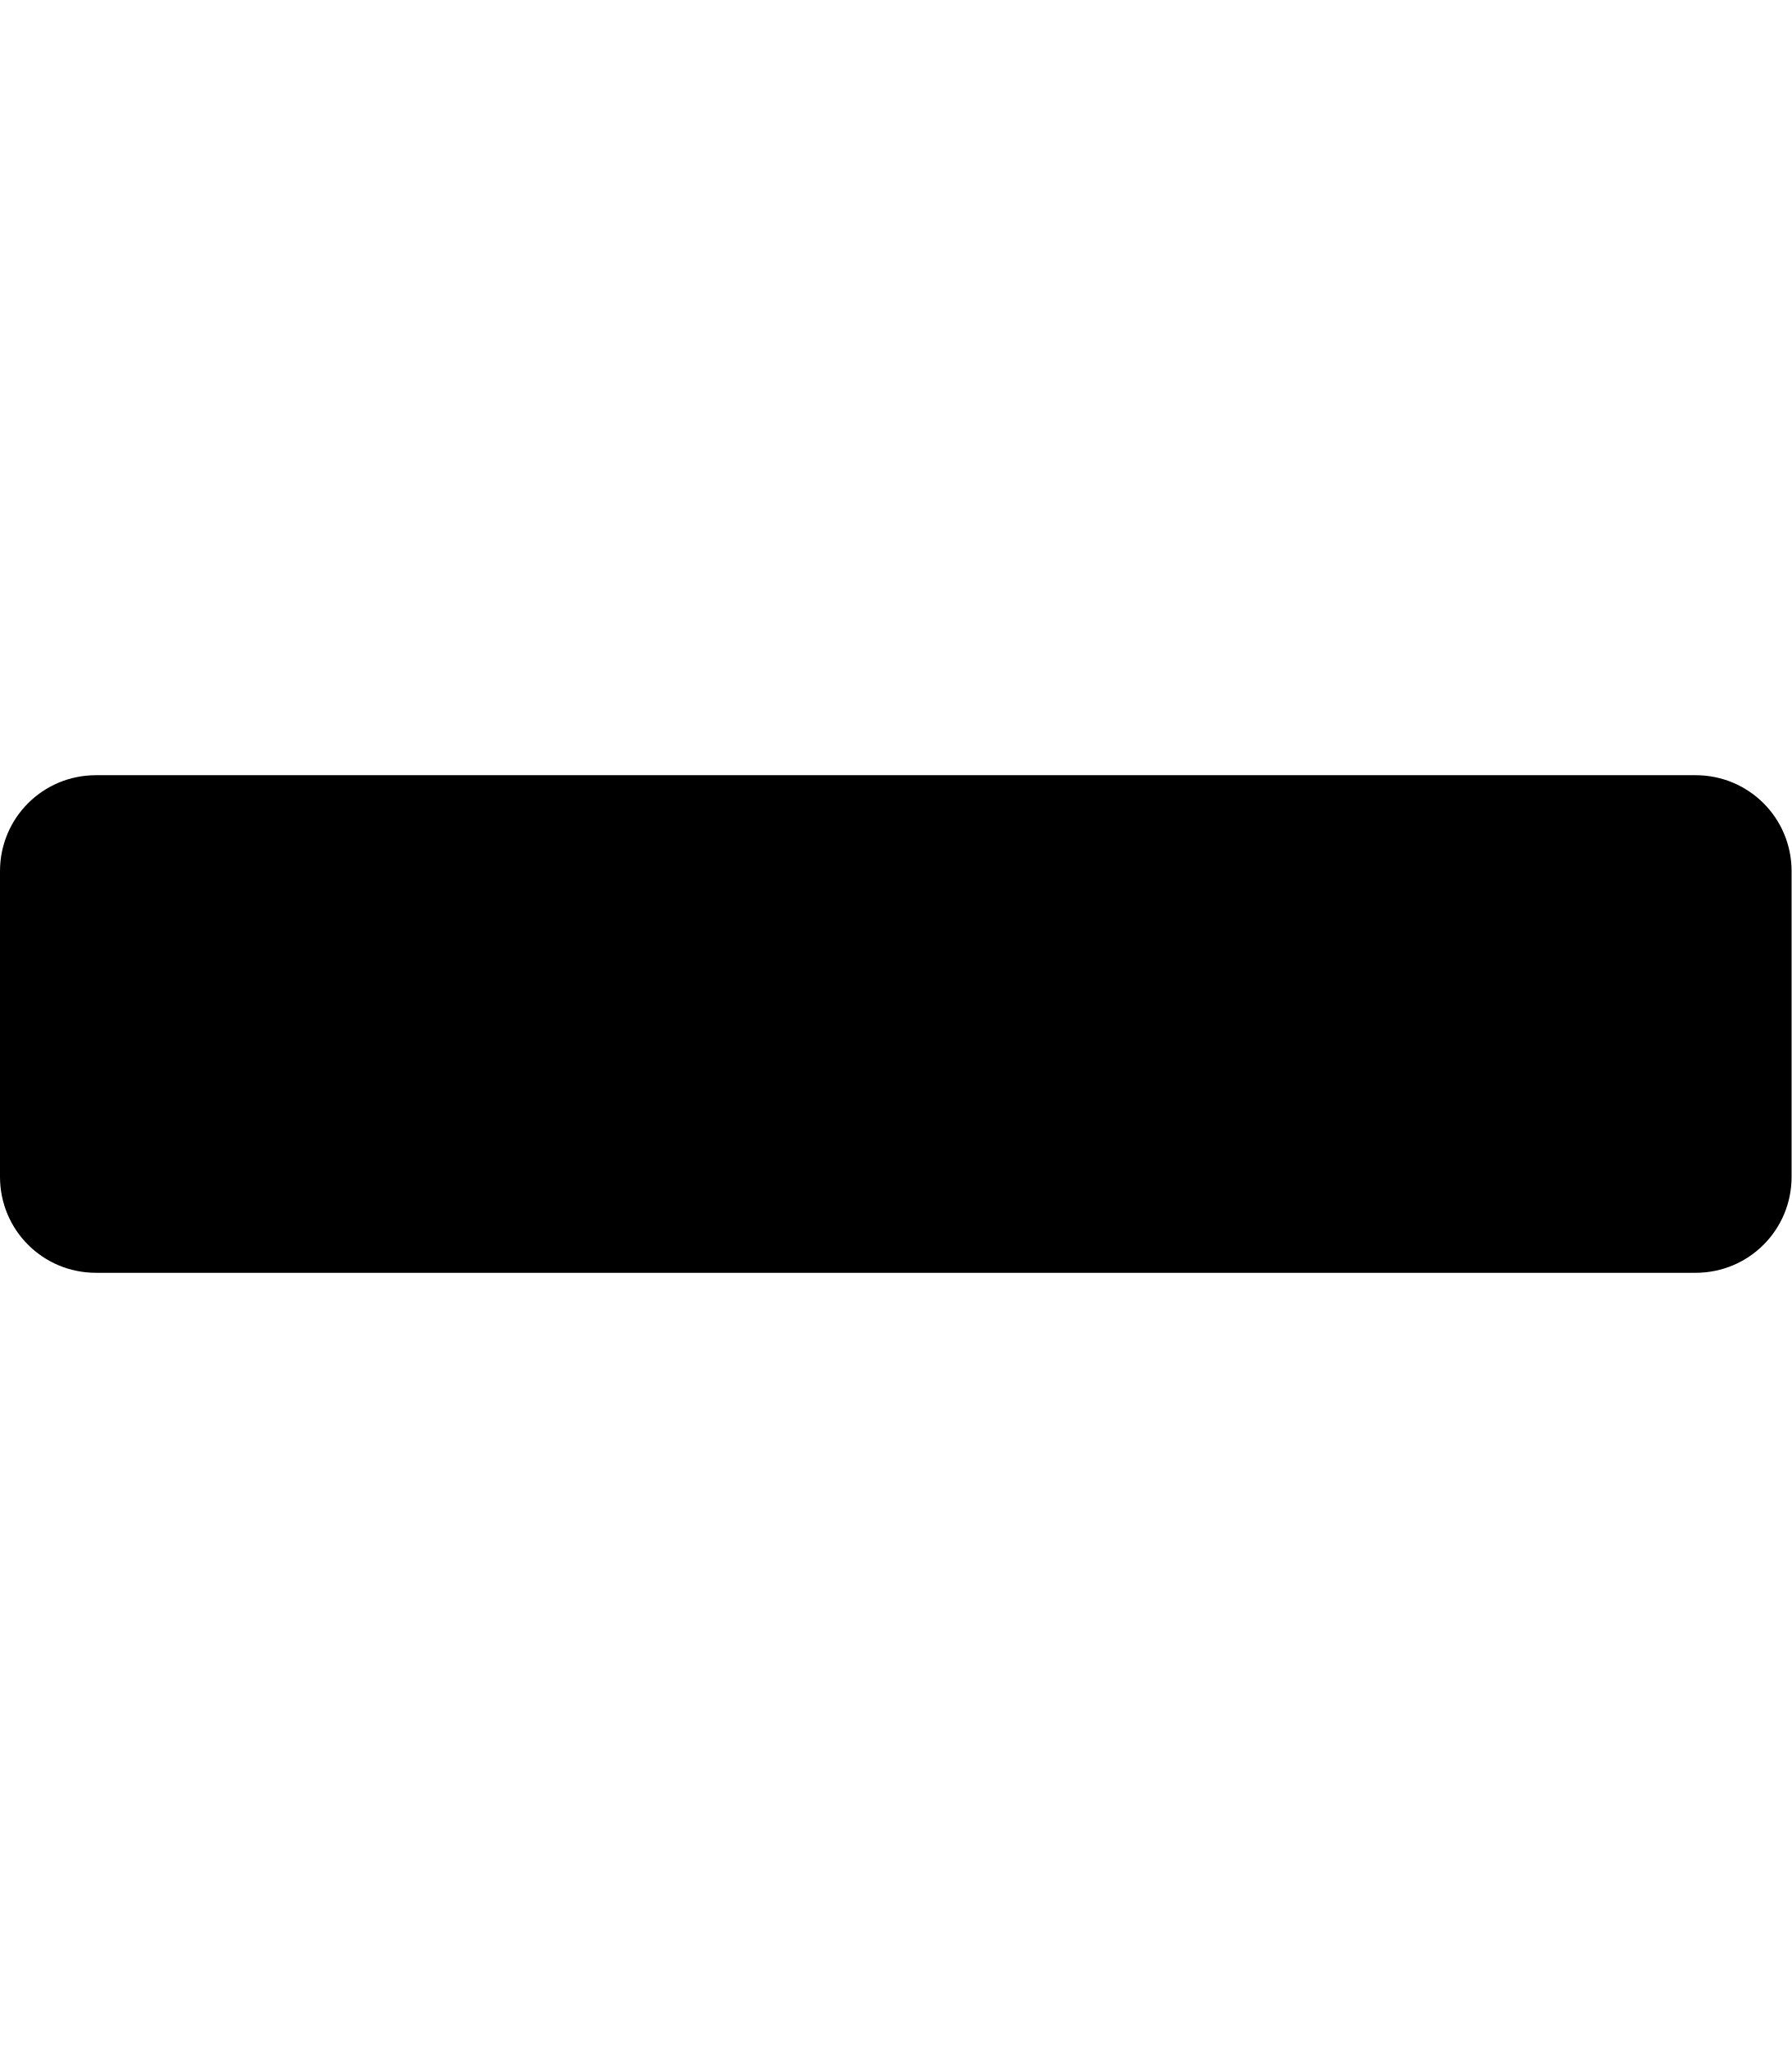
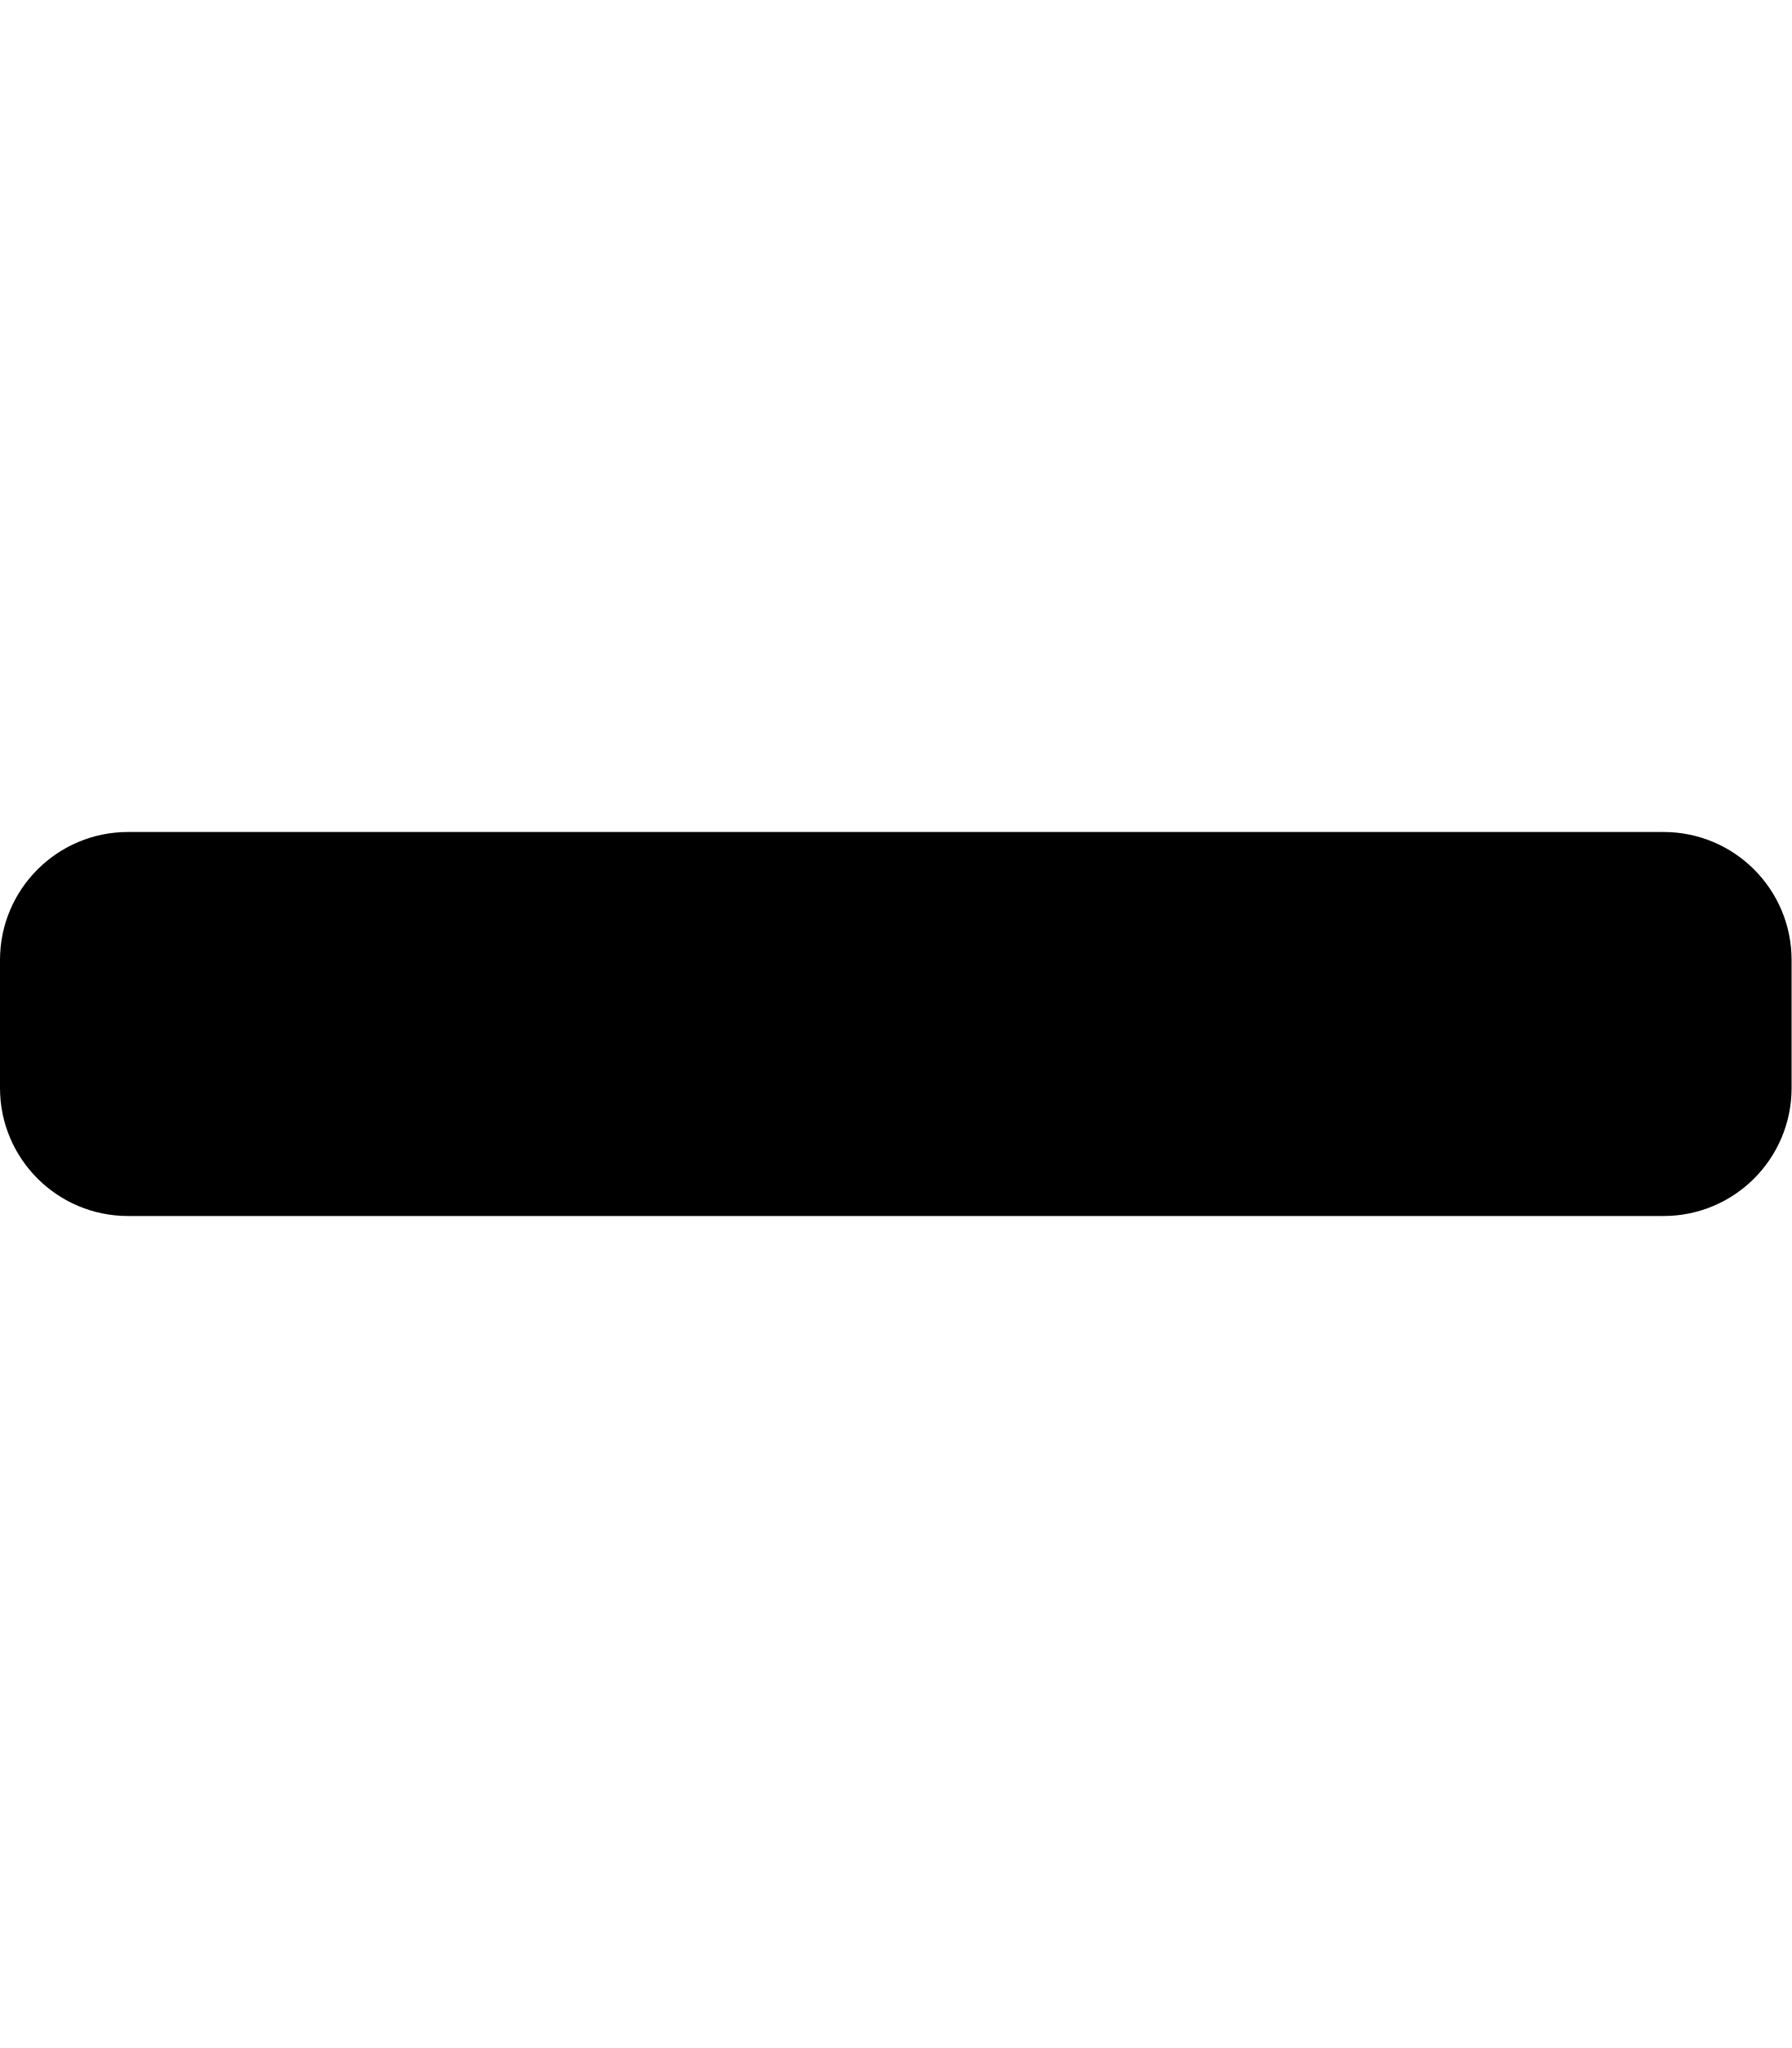
<svg xmlns="http://www.w3.org/2000/svg" viewBox="0 0 448 512">
-   <path d="M424 318.2c13.3 0 24-10.7 24-24v-76.4c0-13.3-10.7-24-24-24H24c-13.3 0-24 10.7-24 24v76.4c0 13.3 10.7 24 24 24h400z" />
+   <path d="M416 208H32c-17.67 0-32 14.33-32 32v32c0 17.67 14.33 32 32 32h384c17.67 0 32-14.33 32-32v-32c0-17.67-14.33-32-32-32z" />
</svg>
